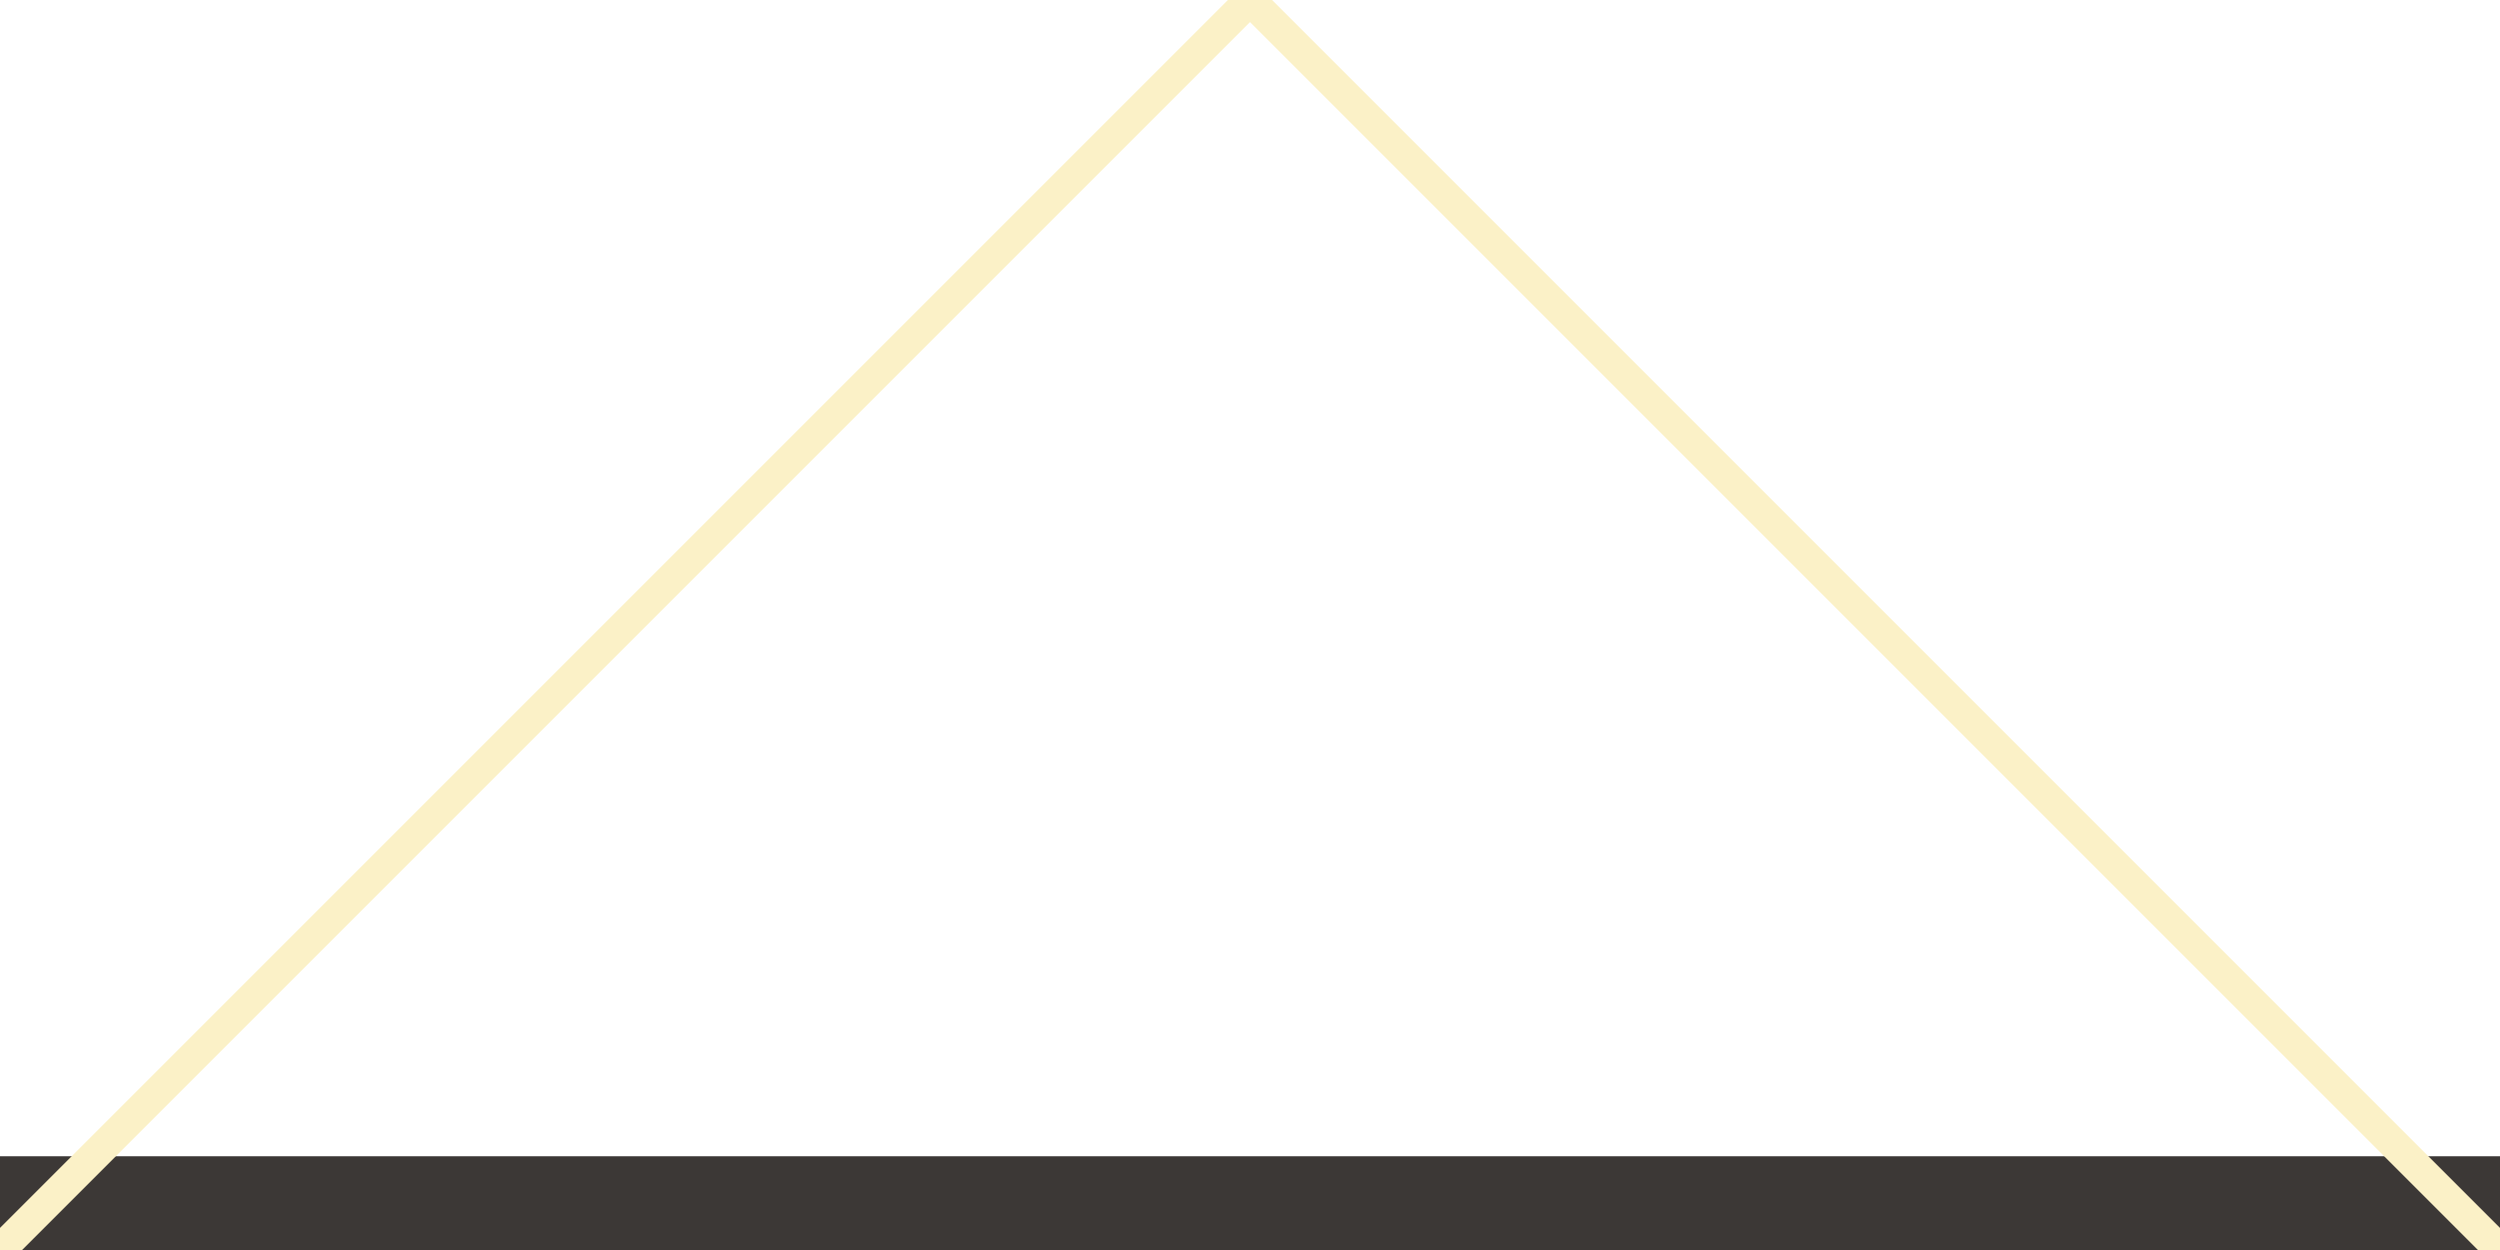
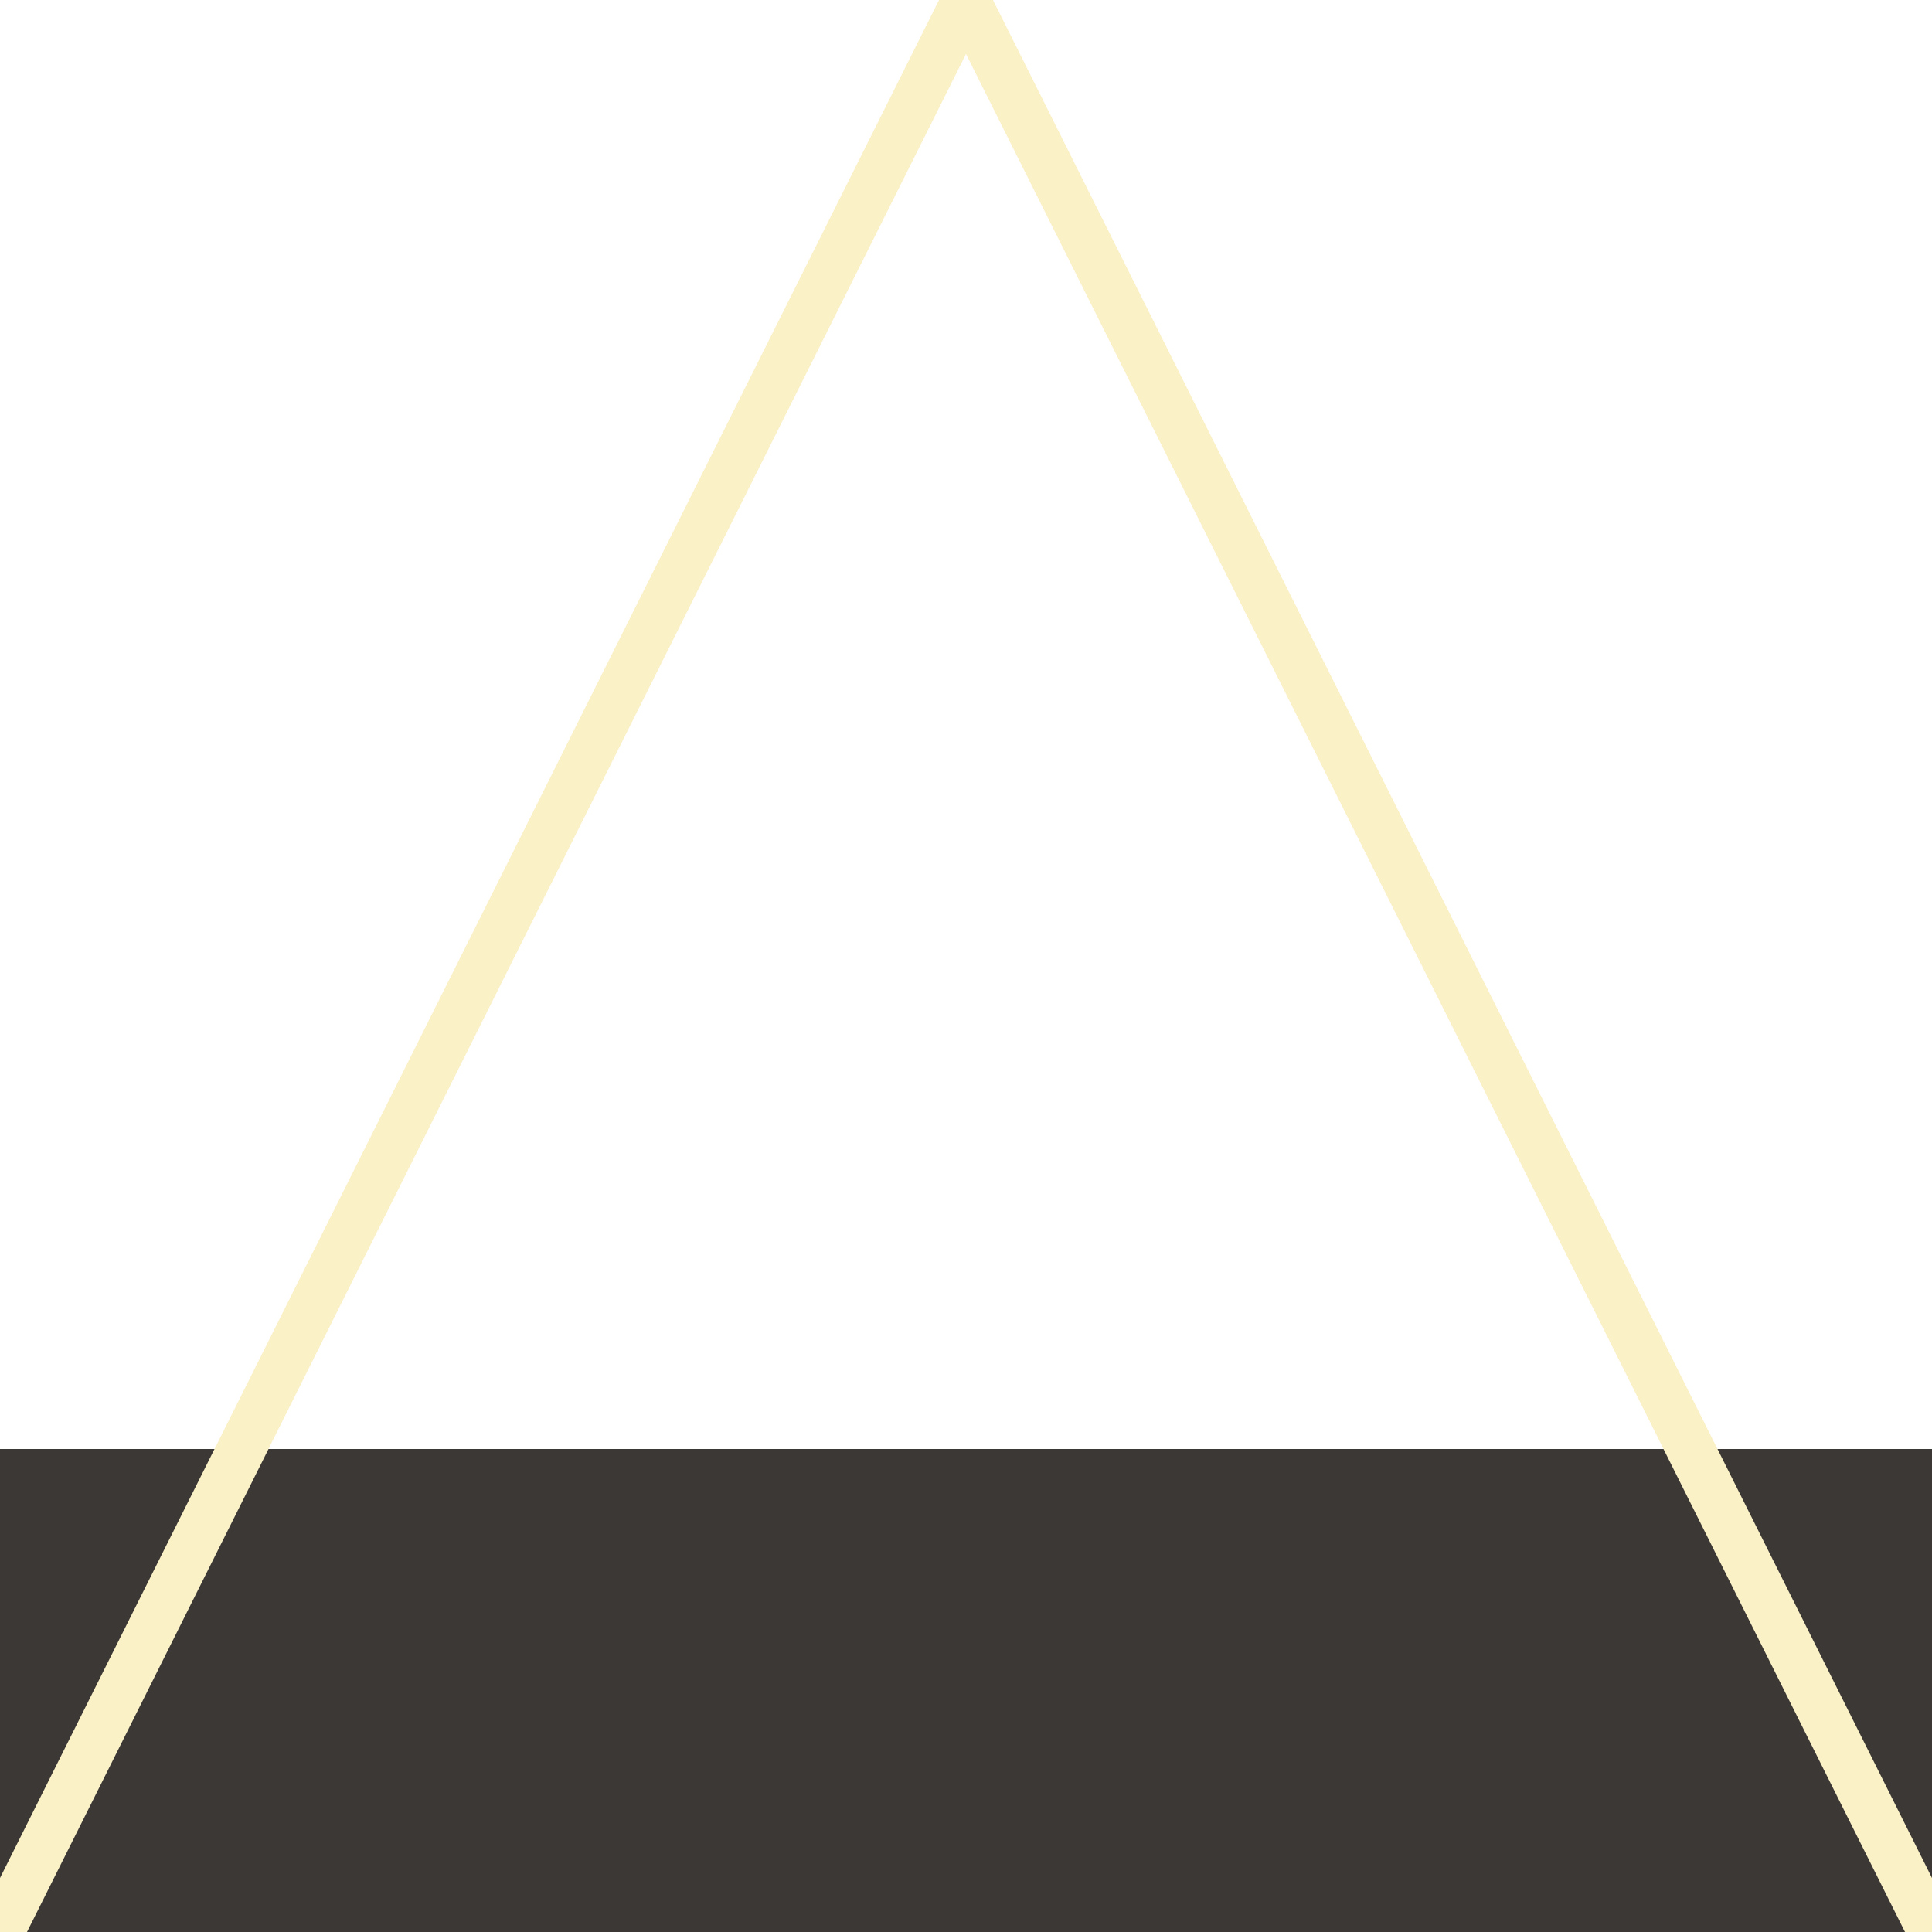
- <svg xmlns="http://www.w3.org/2000/svg" width="80" height="40">
-   <path d="M0 40 L80 40" stroke="#3c3836" stroke-width="6" />
-   <path d="M0 40 L40 0" stroke="#fbf1c7" stroke-width="1" />
-   <path d="M80 40 L40 0" stroke="#fbf1c7" stroke-width="1" />
+ <svg xmlns="http://www.w3.org/2000/svg" width="40" height="40">
+   <path d="M0 40 L40 40" stroke="#3c3836" stroke-width="20" />
+   <path d="M0 40 L20 0" stroke="#fbf1c7" stroke-width="1" />
+   <path d="M40 40 L20 0" stroke="#fbf1c7" stroke-width="1" />
</svg>
